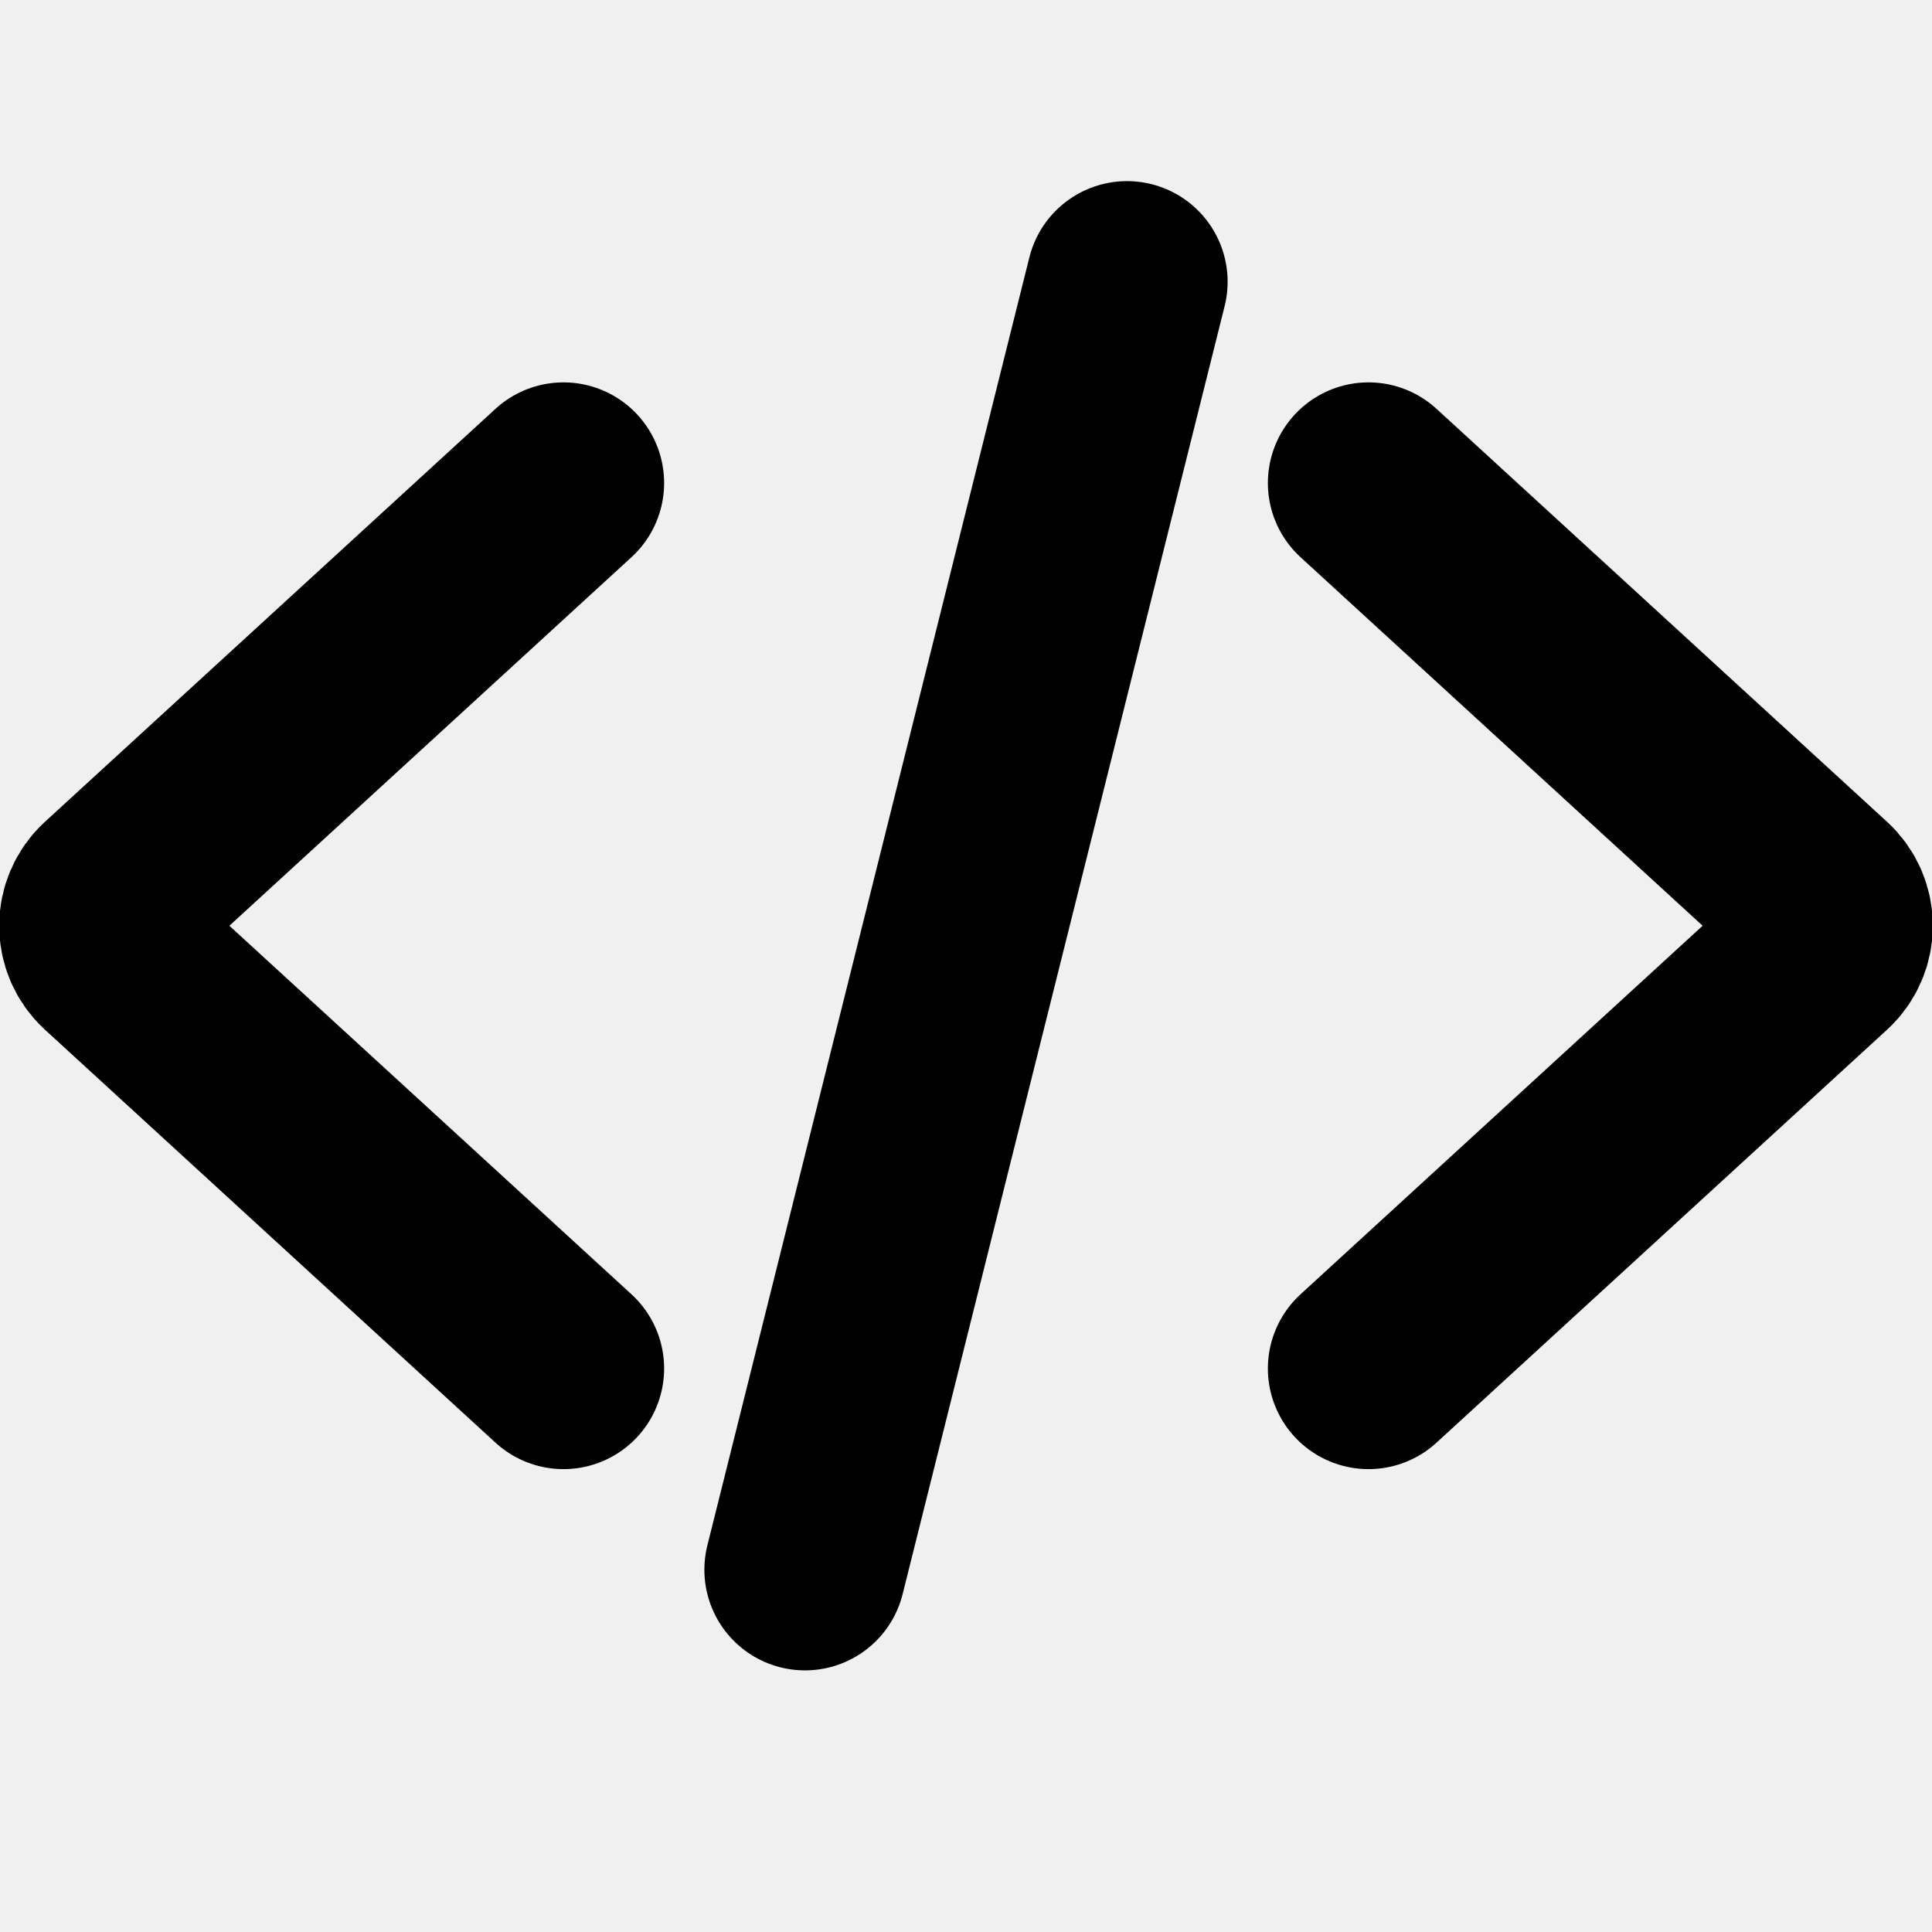
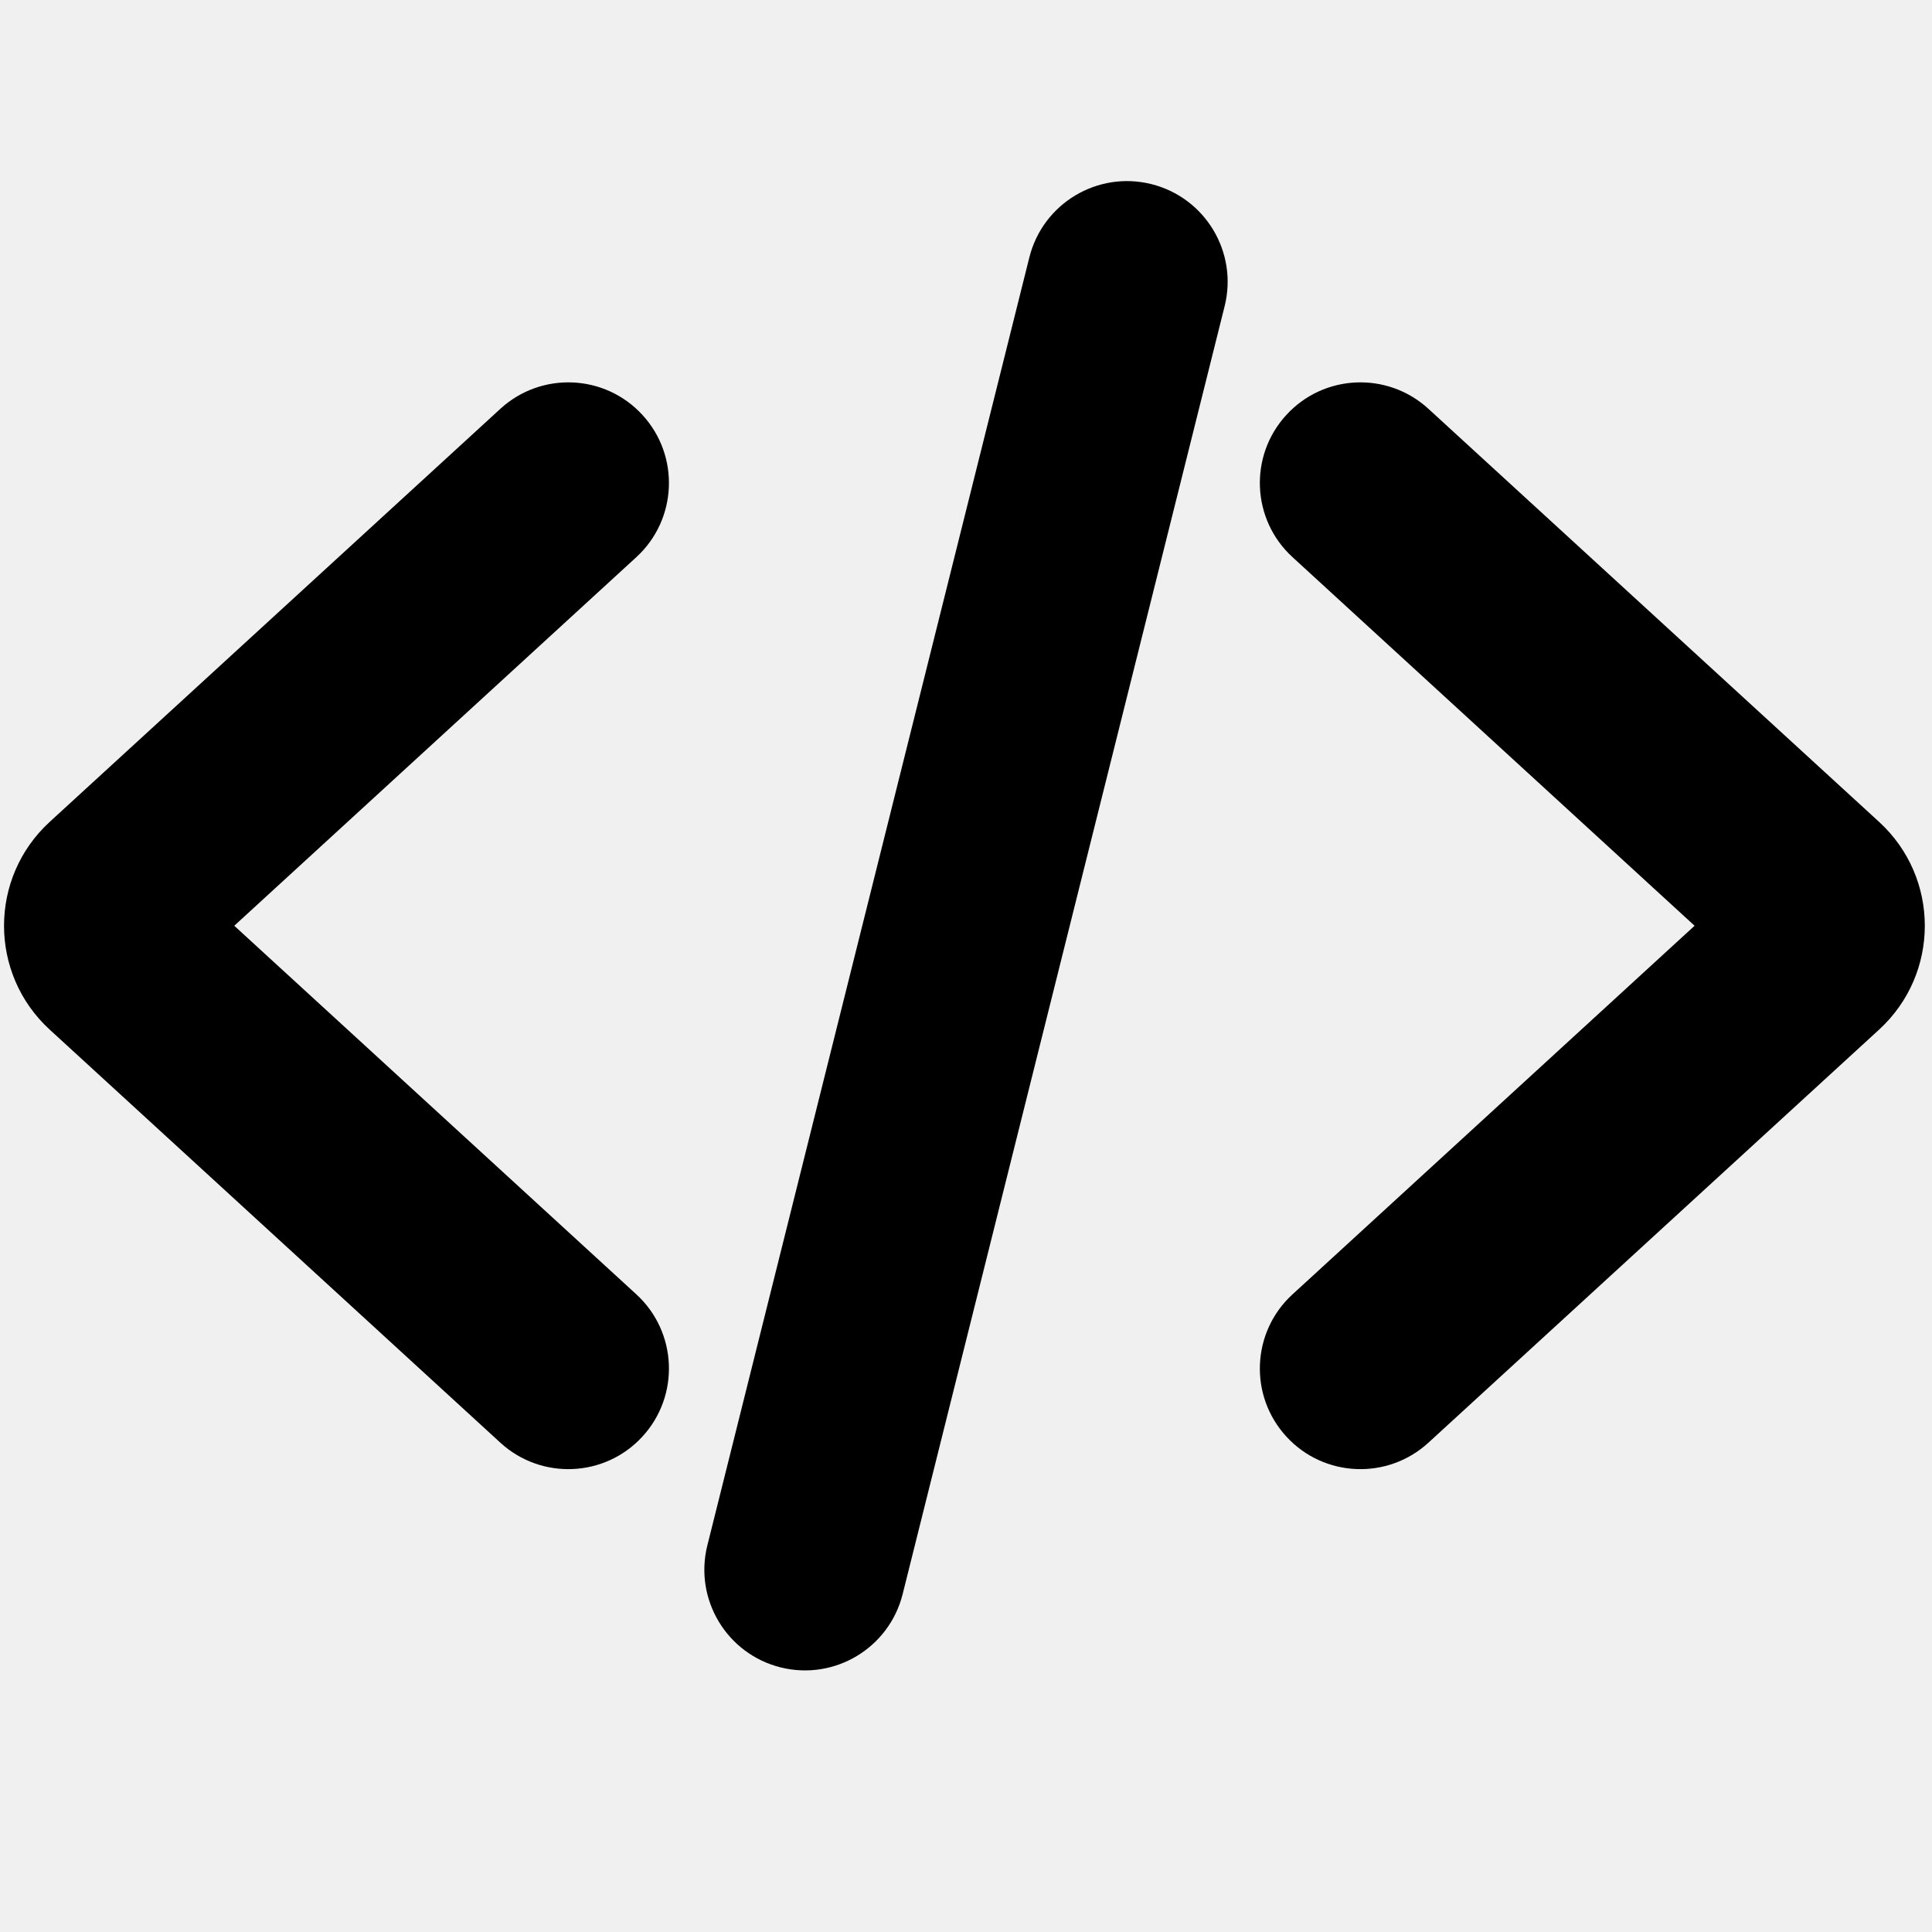
<svg xmlns="http://www.w3.org/2000/svg" width="24" height="24" viewBox="0 0 24 24" fill="none">
-   <g clip-path="url(#clip0)">
-     <path d="M7 6L1.402 11.131C1.186 11.33 1.186 11.67 1.402 11.869L7 17" stroke="black" stroke-width="2.5" stroke-linecap="round" stroke-linejoin="round" />
-     <path d="M17 17L22.598 11.869C22.814 11.67 22.814 11.33 22.598 11.131L17 6" stroke="black" stroke-width="2.5" stroke-linecap="round" stroke-linejoin="round" />
-     <path d="M14 3.5L10 19.5" stroke="black" stroke-width="2.5" stroke-linecap="round" />
-   </g>
-   <defs>
-     <clipPath id="clip0">
-       <rect width="24" height="24" fill="white" transform="matrix(1 0 0 -1 0 24)" />
-     </clipPath>
-   </defs>
+   <path d="M7.905 6.921C8.413 6.455 8.448 5.664 7.981 5.155C7.515 4.646 6.724 4.612 6.215 5.079L7.905 6.921ZM1.462 11.131L2.307 12.053L2.307 12.053L1.462 11.131ZM1.462 11.869L2.307 10.947L2.307 10.947L1.462 11.869ZM6.215 17.921C6.724 18.388 7.515 18.354 7.981 17.845C8.448 17.336 8.413 16.545 7.905 16.079L6.215 17.921ZM6.215 5.079L0.617 10.21L2.307 12.053L7.905 6.921L6.215 5.079ZM0.617 12.79L6.215 17.921L7.905 16.079L2.307 10.947L0.617 12.79ZM0.617 10.21C-0.139 10.904 -0.139 12.096 0.617 12.79L2.307 10.947C2.631 11.244 2.631 11.756 2.307 12.053L0.617 10.21Z" fill="black" />
+   <path d="M16.056 16.079C15.547 16.545 15.512 17.336 15.979 17.845C16.445 18.354 17.236 18.388 17.745 17.921L16.056 16.079ZM22.498 11.869L21.654 10.947L21.654 10.947L22.498 11.869ZM22.498 11.131L21.654 12.053L21.654 12.053L22.498 11.131ZM17.745 5.079C17.236 4.612 16.445 4.646 15.979 5.155C15.512 5.664 15.547 6.455 16.056 6.921L17.745 5.079ZM17.745 17.921L23.343 12.79L21.654 10.947L16.056 16.079L17.745 17.921ZM23.343 10.21L17.745 5.079L16.056 6.921L21.654 12.053L23.343 10.21ZM23.343 12.79C24.1 12.096 24.1 10.904 23.343 10.21L21.654 12.053C21.329 11.756 21.329 11.244 21.654 10.947L23.343 12.79Z" fill="black" />
+   <path d="M15.213 3.803C15.38 3.133 14.973 2.455 14.303 2.287C13.633 2.12 12.955 2.527 12.787 3.197L15.213 3.803ZM8.787 19.197C8.62 19.867 9.027 20.545 9.697 20.713C10.367 20.88 11.045 20.473 11.213 19.803L8.787 19.197ZM12.787 3.197L8.787 19.197L11.213 19.803L15.213 3.803L12.787 3.197Z" fill="black" />
</svg>
